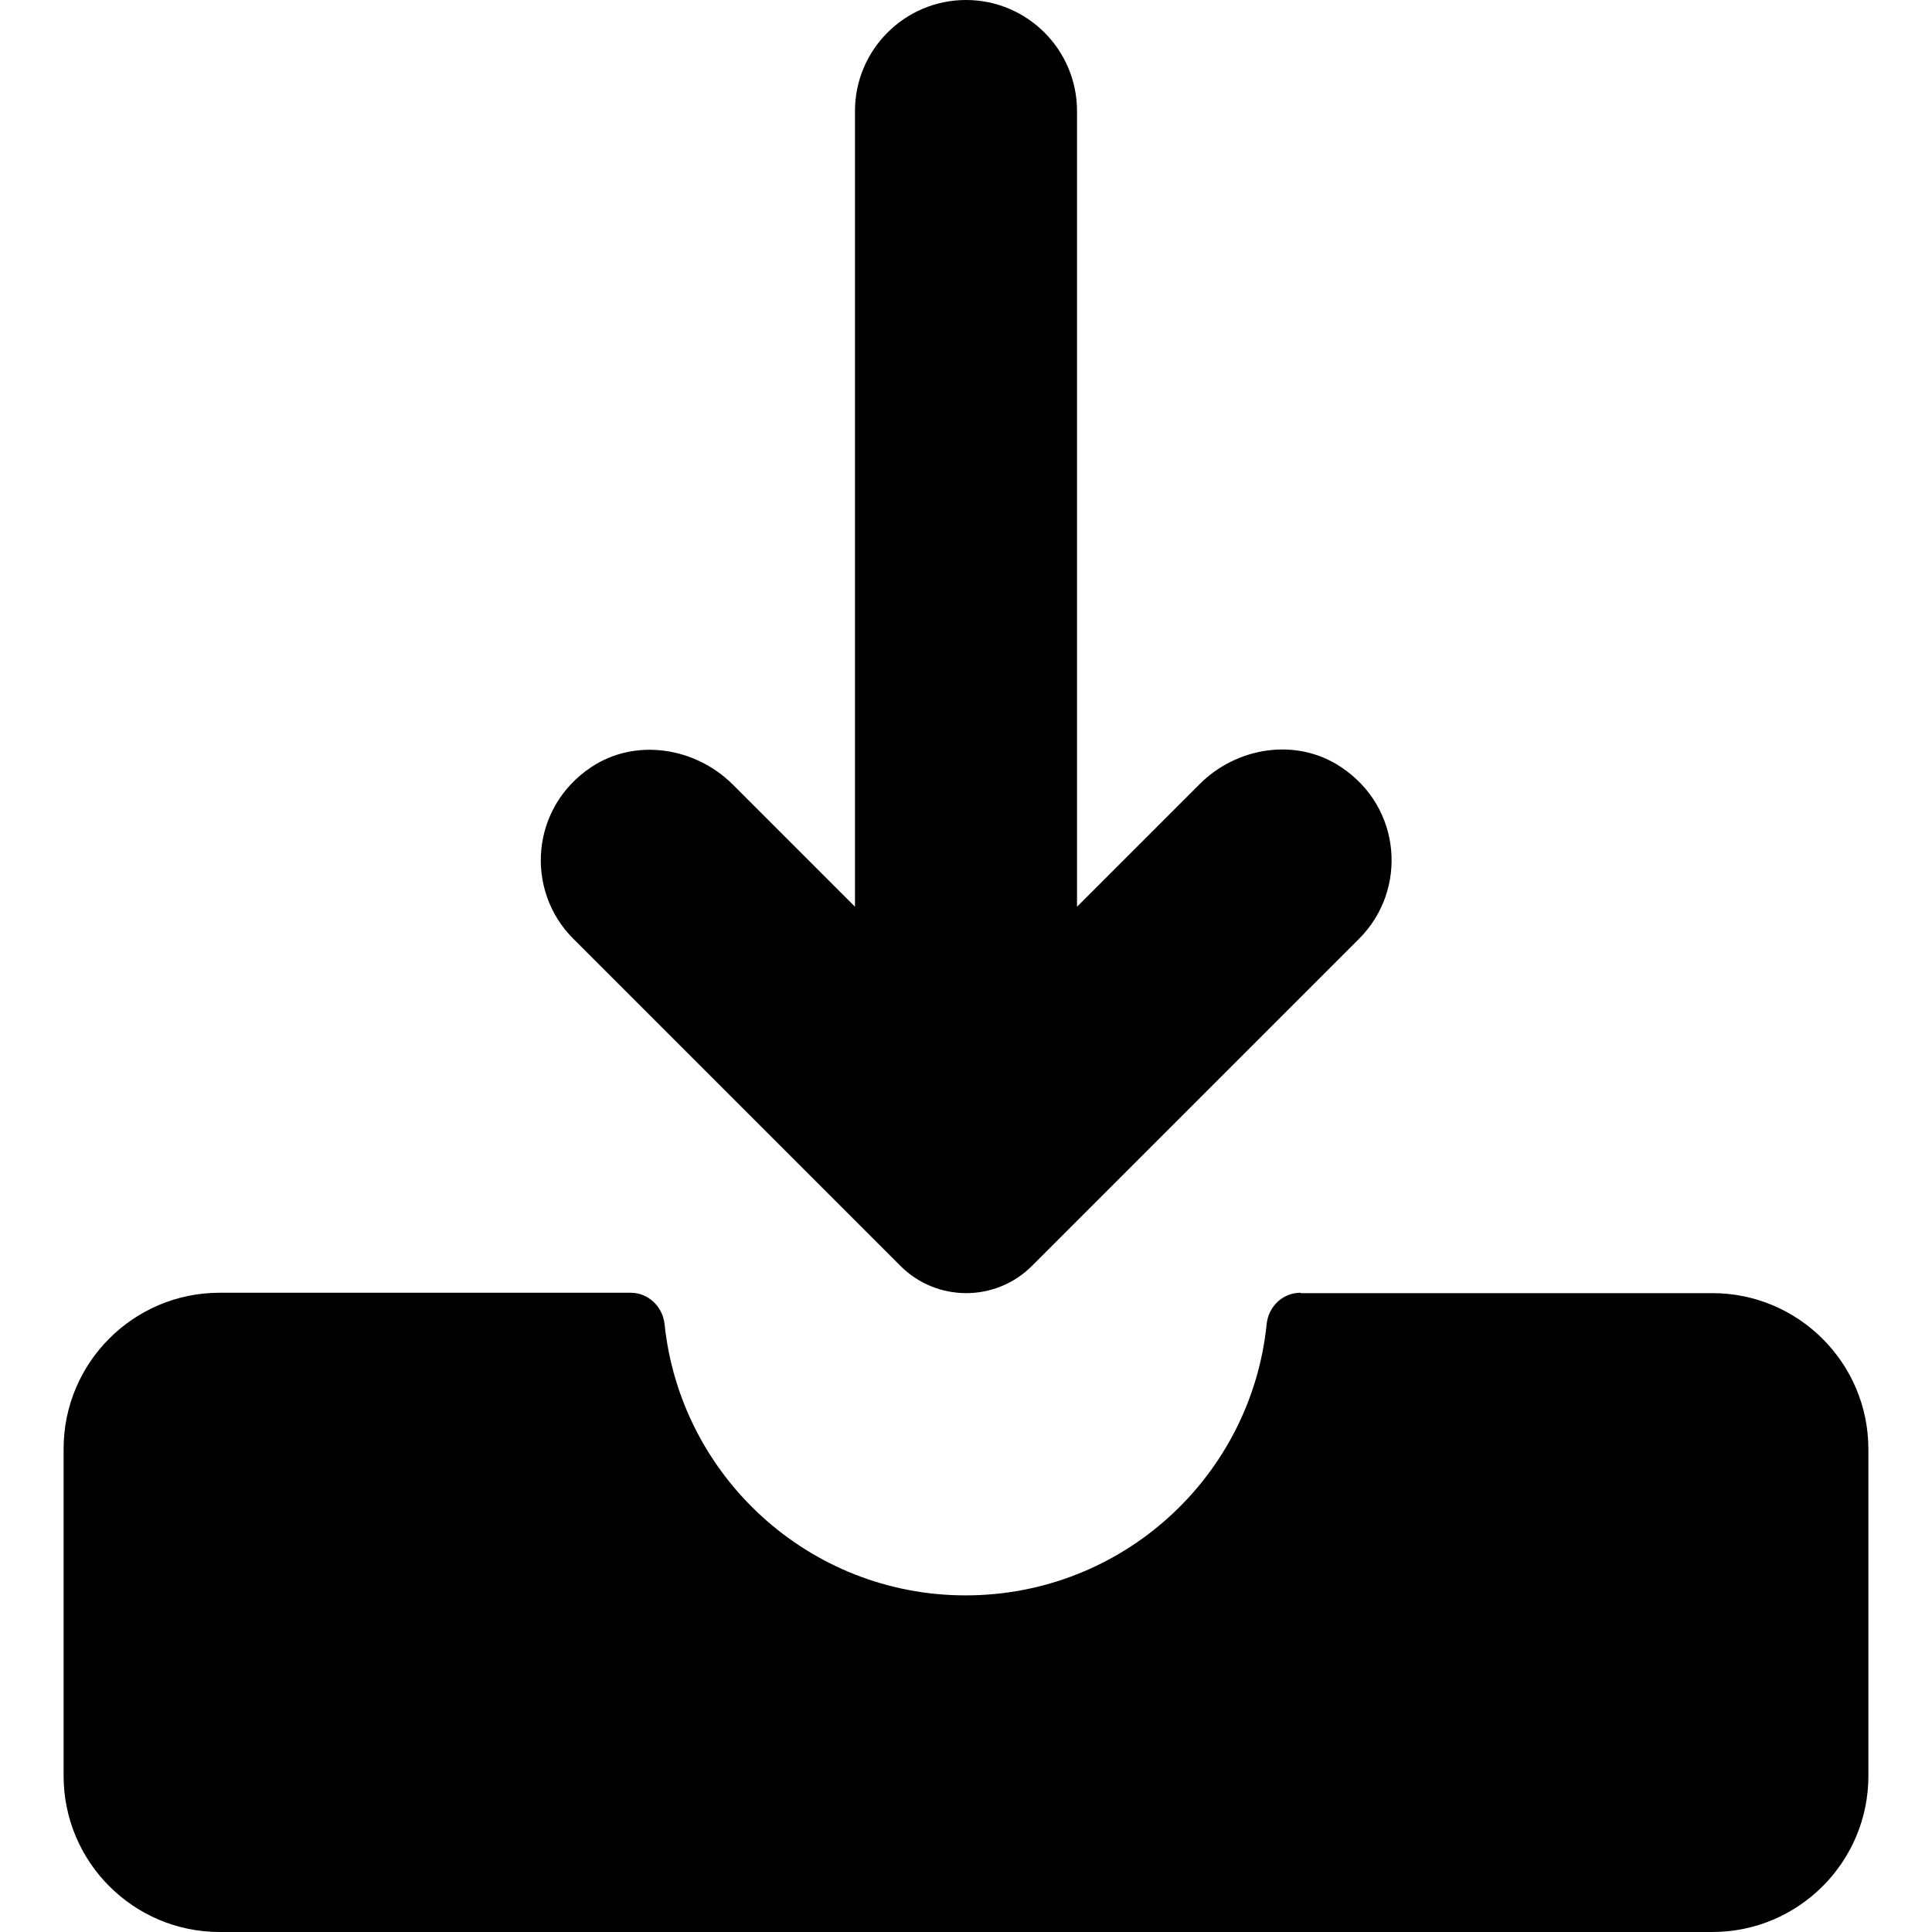
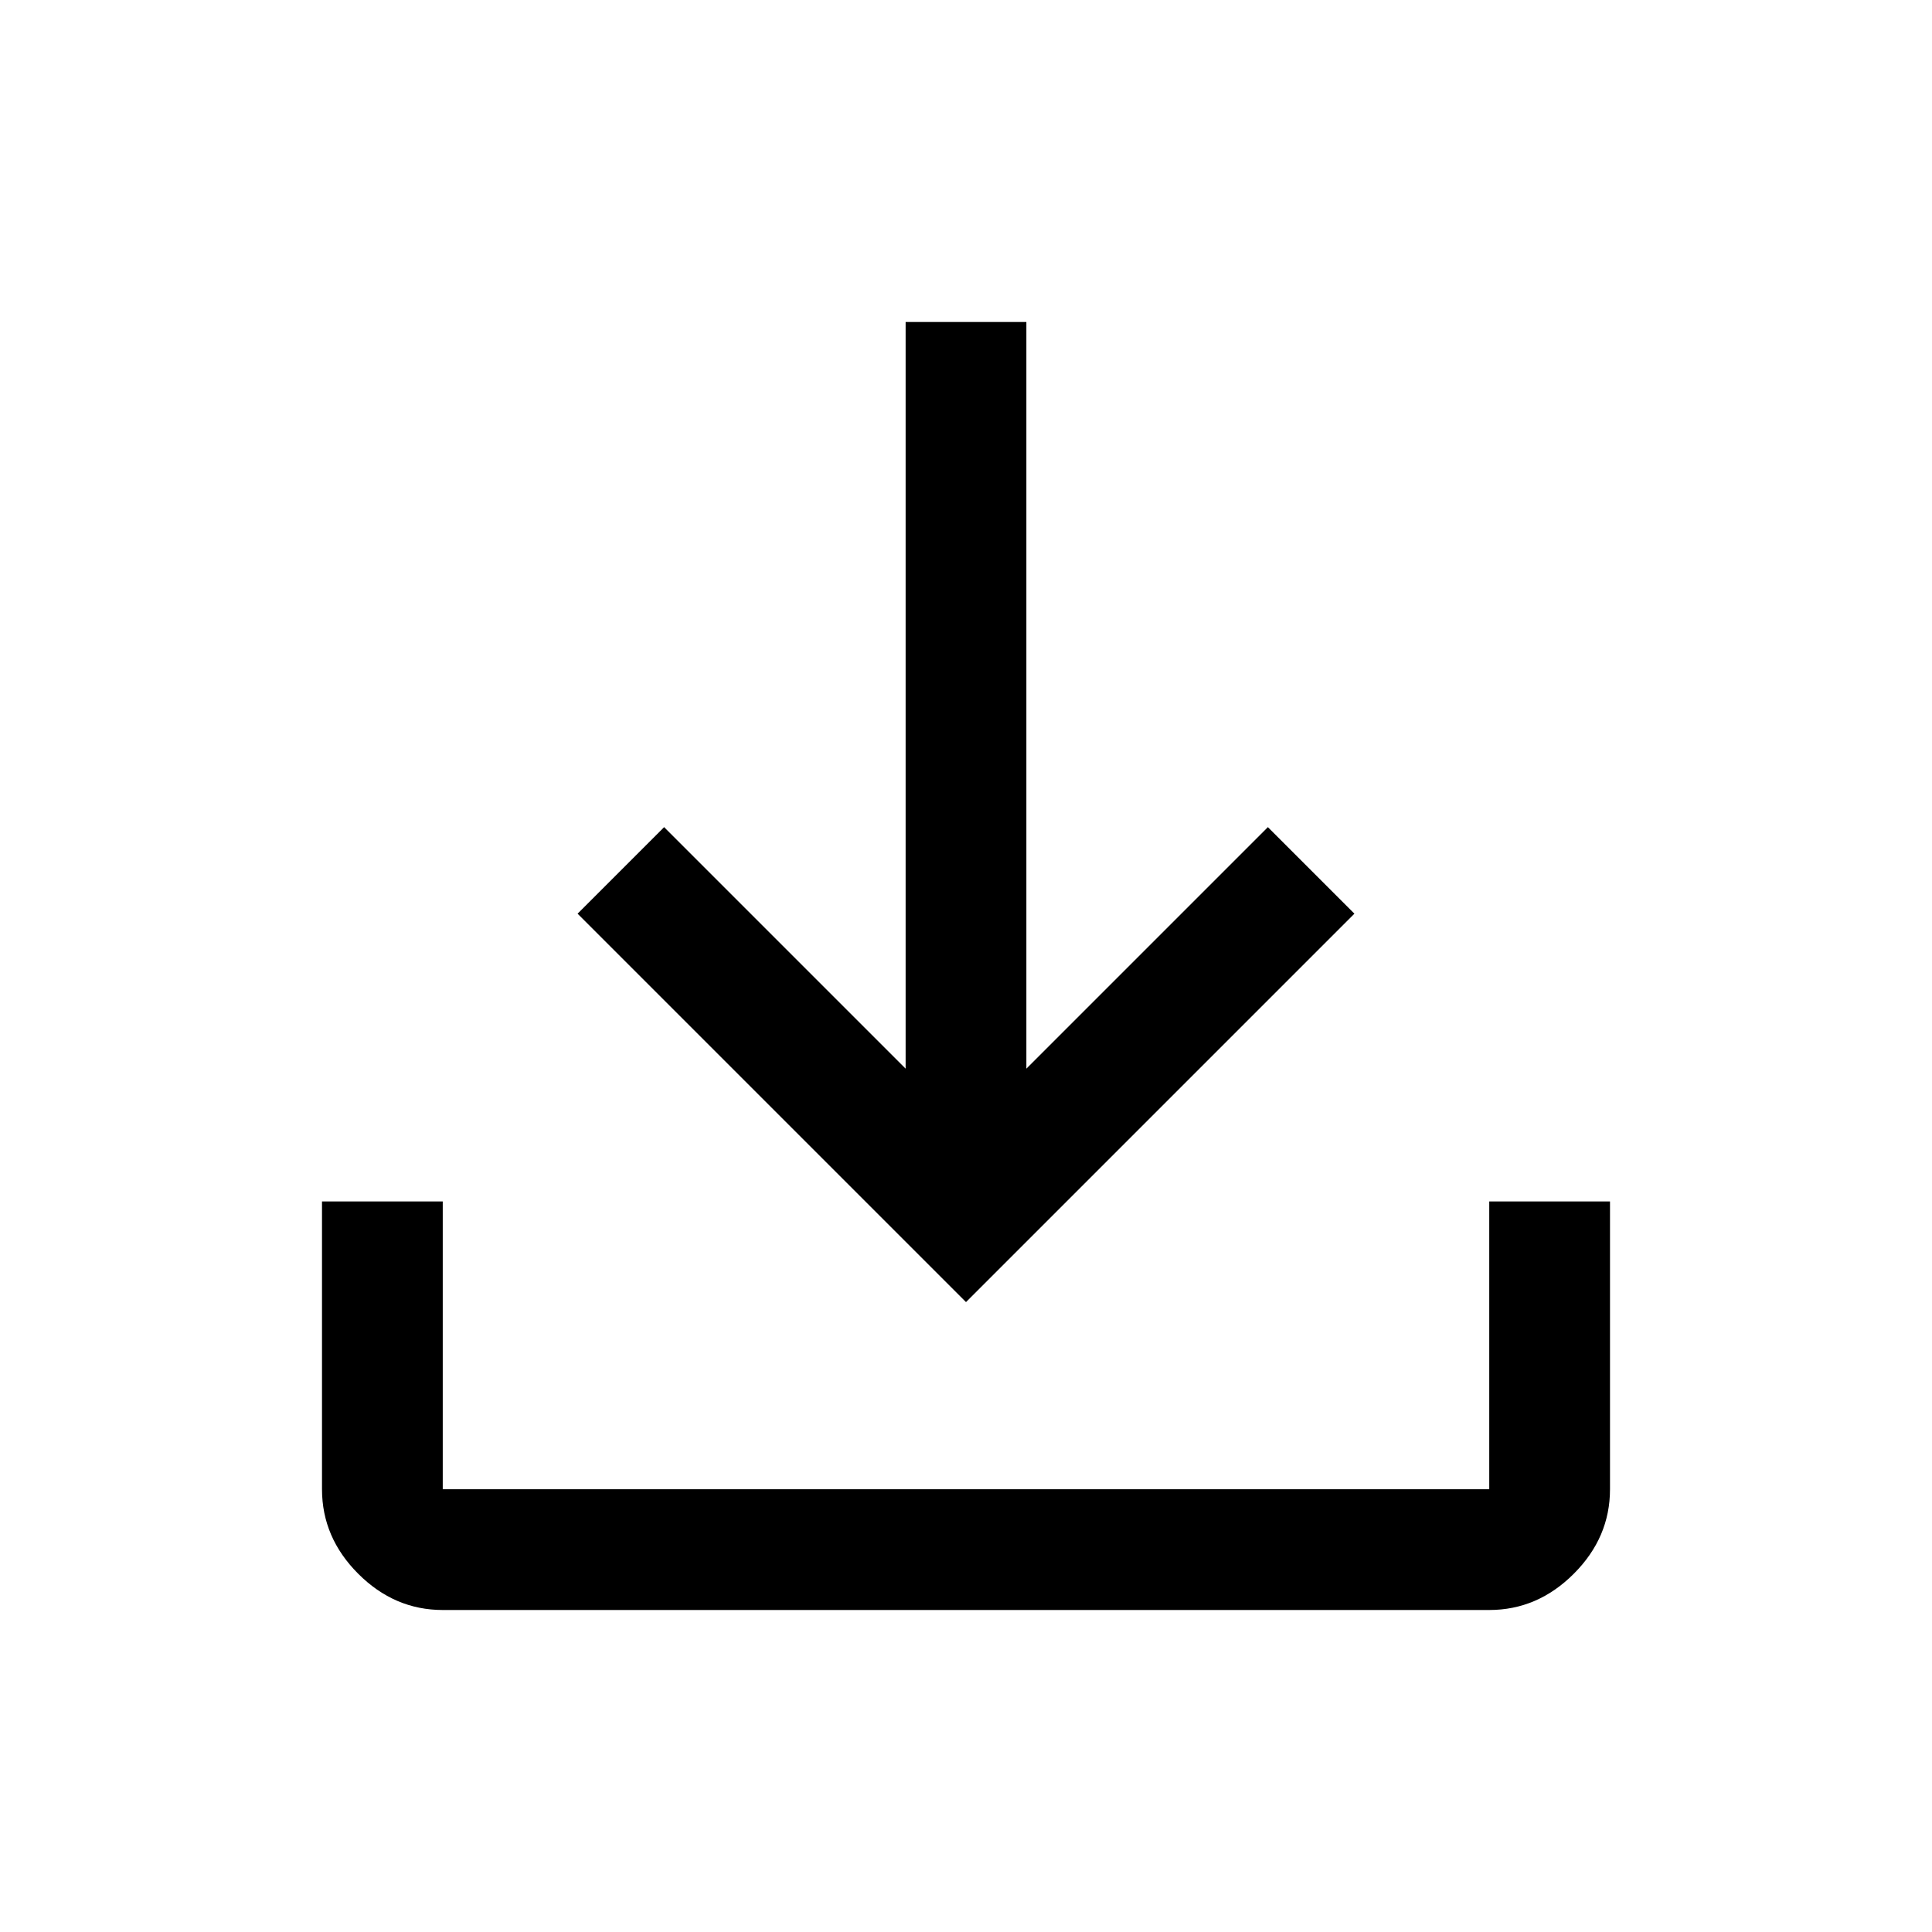
- <svg xmlns="http://www.w3.org/2000/svg" width="16px" height="16px" version="1.1" id="Capa_1" x="0px" y="0px" viewBox="0 0 489 489" style="enable-background:new 0 0 489 489;" xml:space="preserve">
-   <g>
-     <g>
-       <path d="M329.2,327.2c-4.5,0-8.1,3.4-8.6,7.9c-3.9,38.6-36.5,68.7-76.2,68.7c-39.6,0-72.2-30.1-76.2-68.7    c-0.5-4.4-4.1-7.9-8.6-7.9h-104c-21.8,0-39.5,17.7-39.5,39.5v82.8c0,21.8,17.7,39.5,39.5,39.5h377.8c21.8,0,39.5-17.7,39.5-39.5    v-82.7c0-21.8-17.7-39.5-39.5-39.5H329.2V327.2z" />
-       <path d="M303.5,198.6l-30.9,30.9V28.1C272.6,12.6,260,0,244.5,0l0,0c-15.5,0-28.1,12.6-28.1,28.1v201.4l-30.9-30.9    c-9.5-9.5-24.7-11.9-35.9-4.4c-15.3,10.2-16.8,31.1-4.5,43.4l82.8,82.8c9.2,9.2,24.1,9.2,33.3,0l82.8-82.8    c12.3-12.3,10.8-33.2-4.5-43.4C328.2,186.6,313,189,303.5,198.6z" />
-     </g>
-   </g>
-   <g>
- </g>
-   <g>
- </g>
-   <g>
- </g>
-   <g>
- </g>
-   <g>
- </g>
-   <g>
- </g>
-   <g>
- </g>
-   <g>
- </g>
-   <g>
- </g>
-   <g>
- </g>
-   <g>
- </g>
-   <g>
- </g>
-   <g>
- </g>
-   <g>
- </g>
-   <g>
- </g>
+ <svg xmlns="http://www.w3.org/2000/svg" height="48" width="48">
+   <path d="M11 40q-1.2 0-2.1-.9Q8 38.2 8 37v-7.15h3V37h26v-7.15h3V37q0 1.2-.9 2.1-.9.9-2.1.9Zm13-7.65-9.65-9.65 2.15-2.15 6 6V8h3v18.55l6-6 2.15 2.15Z" />
</svg>
